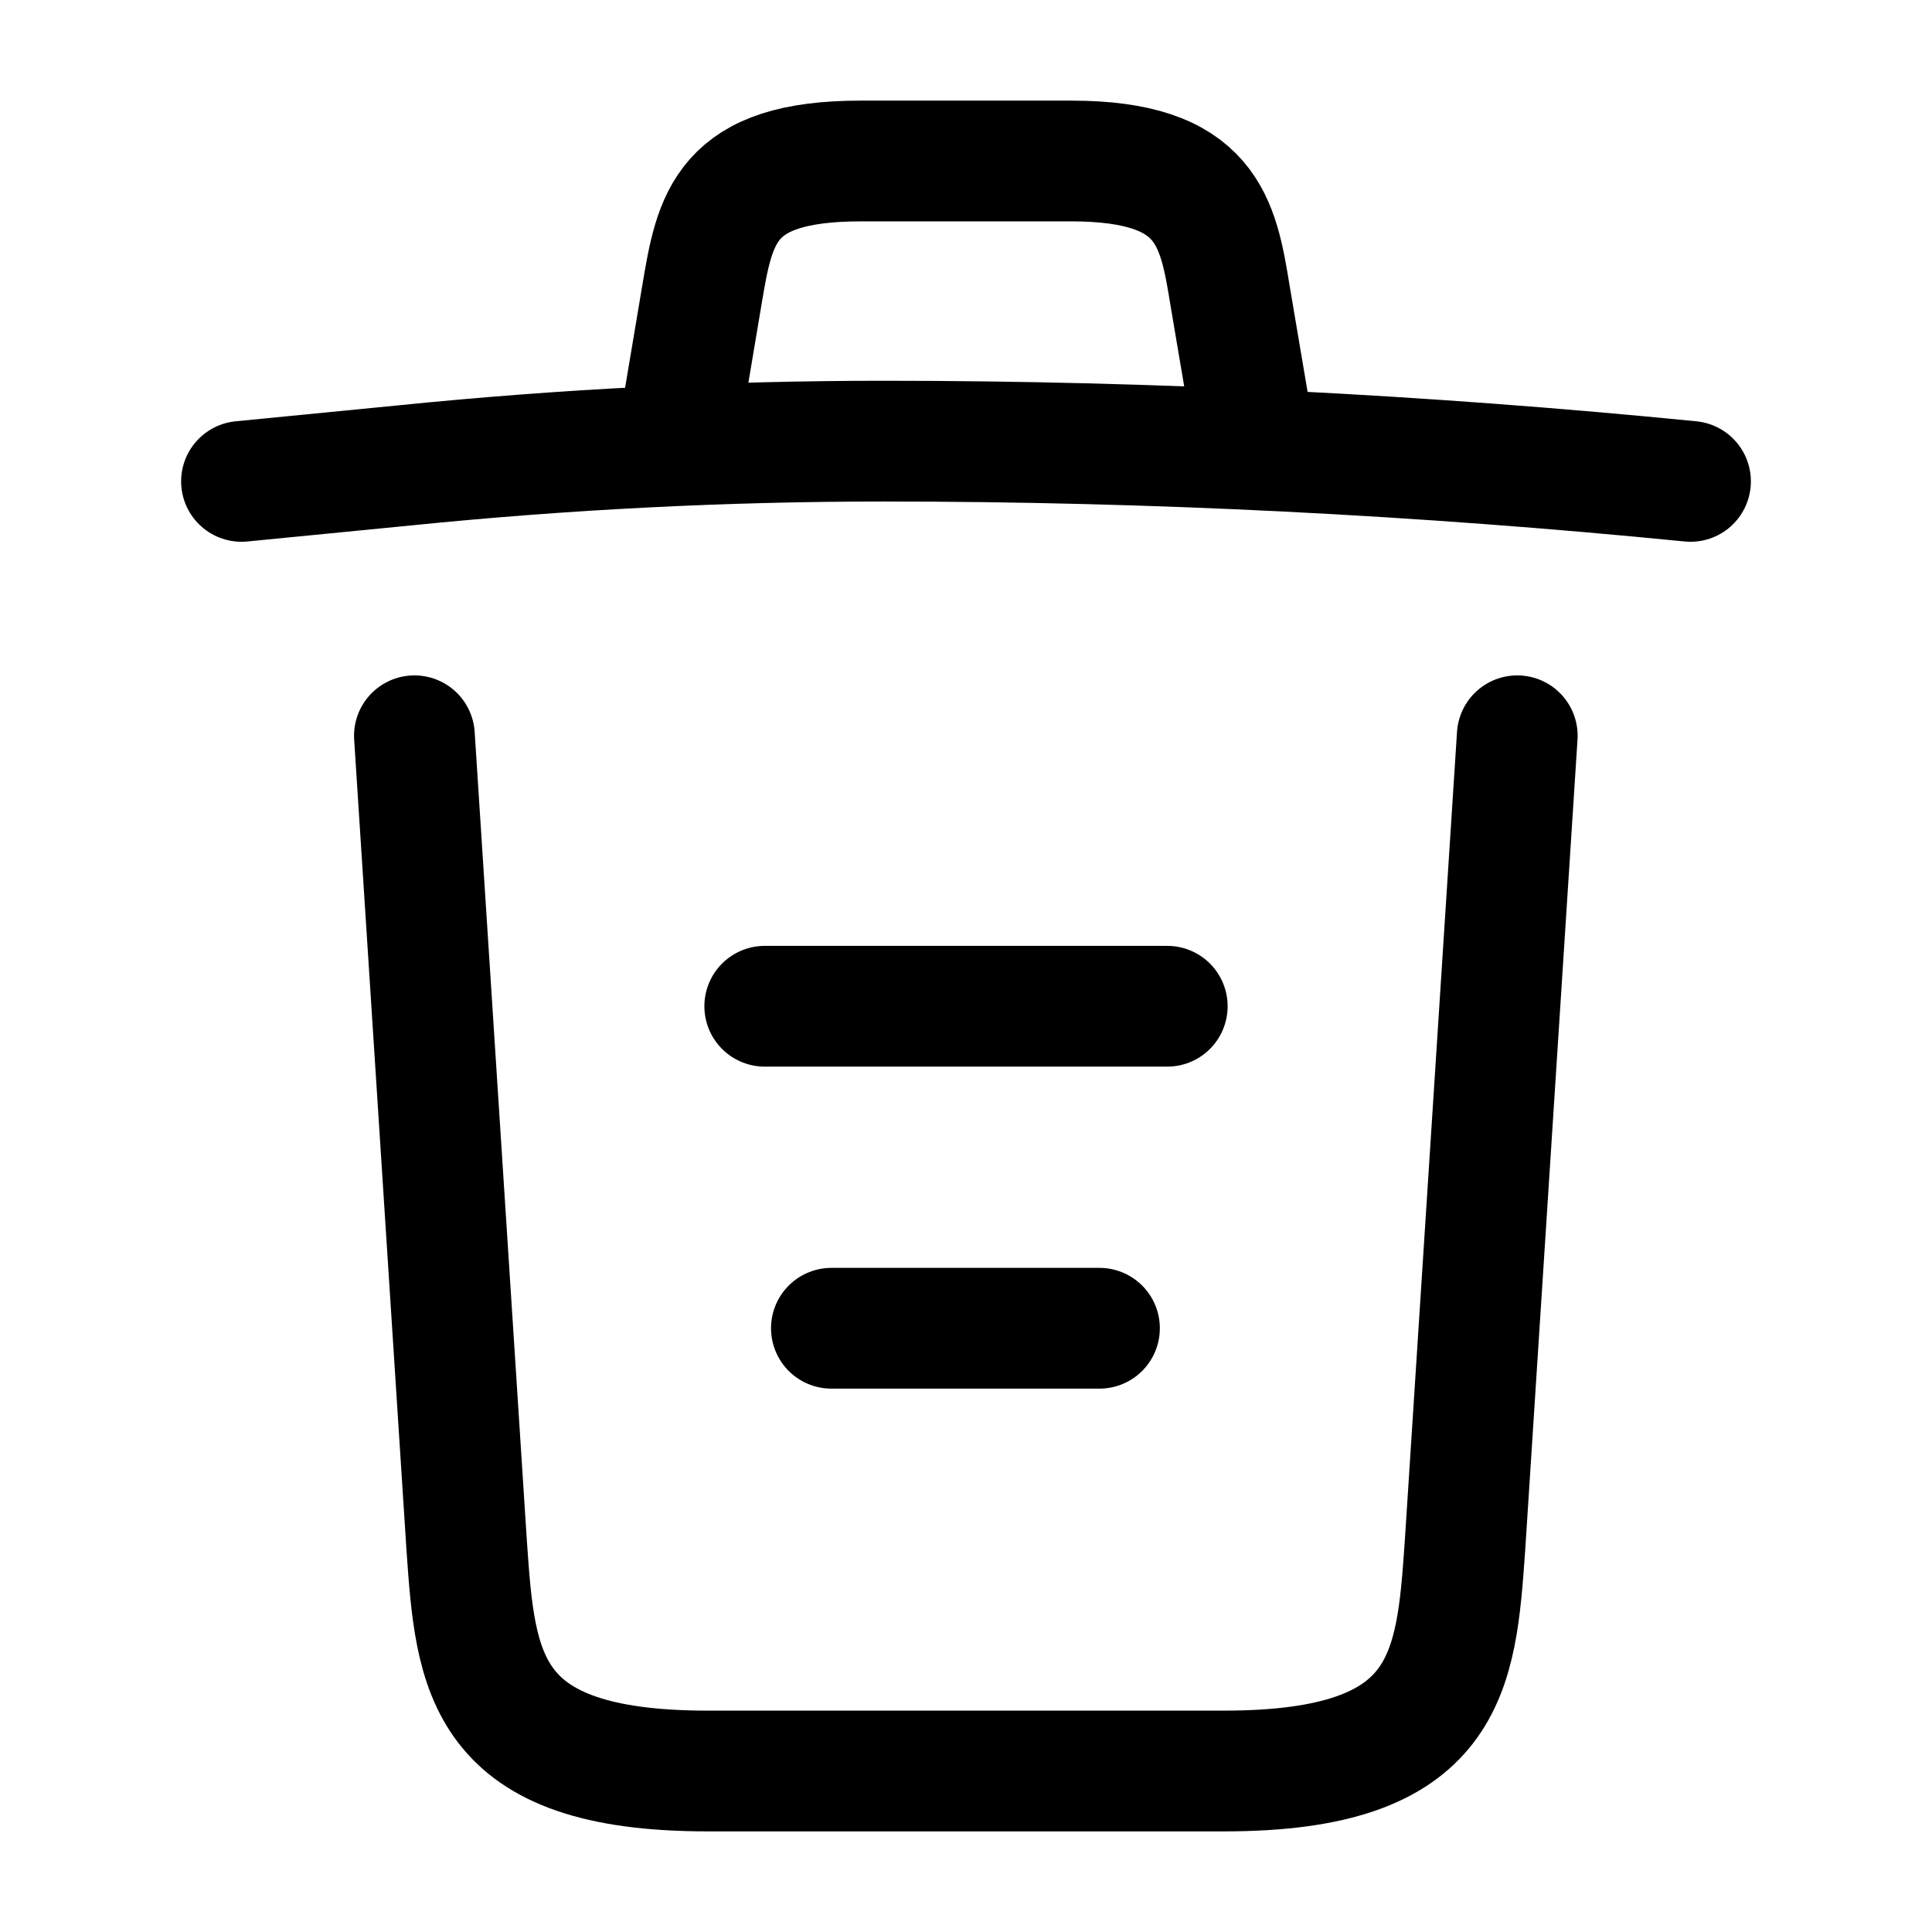
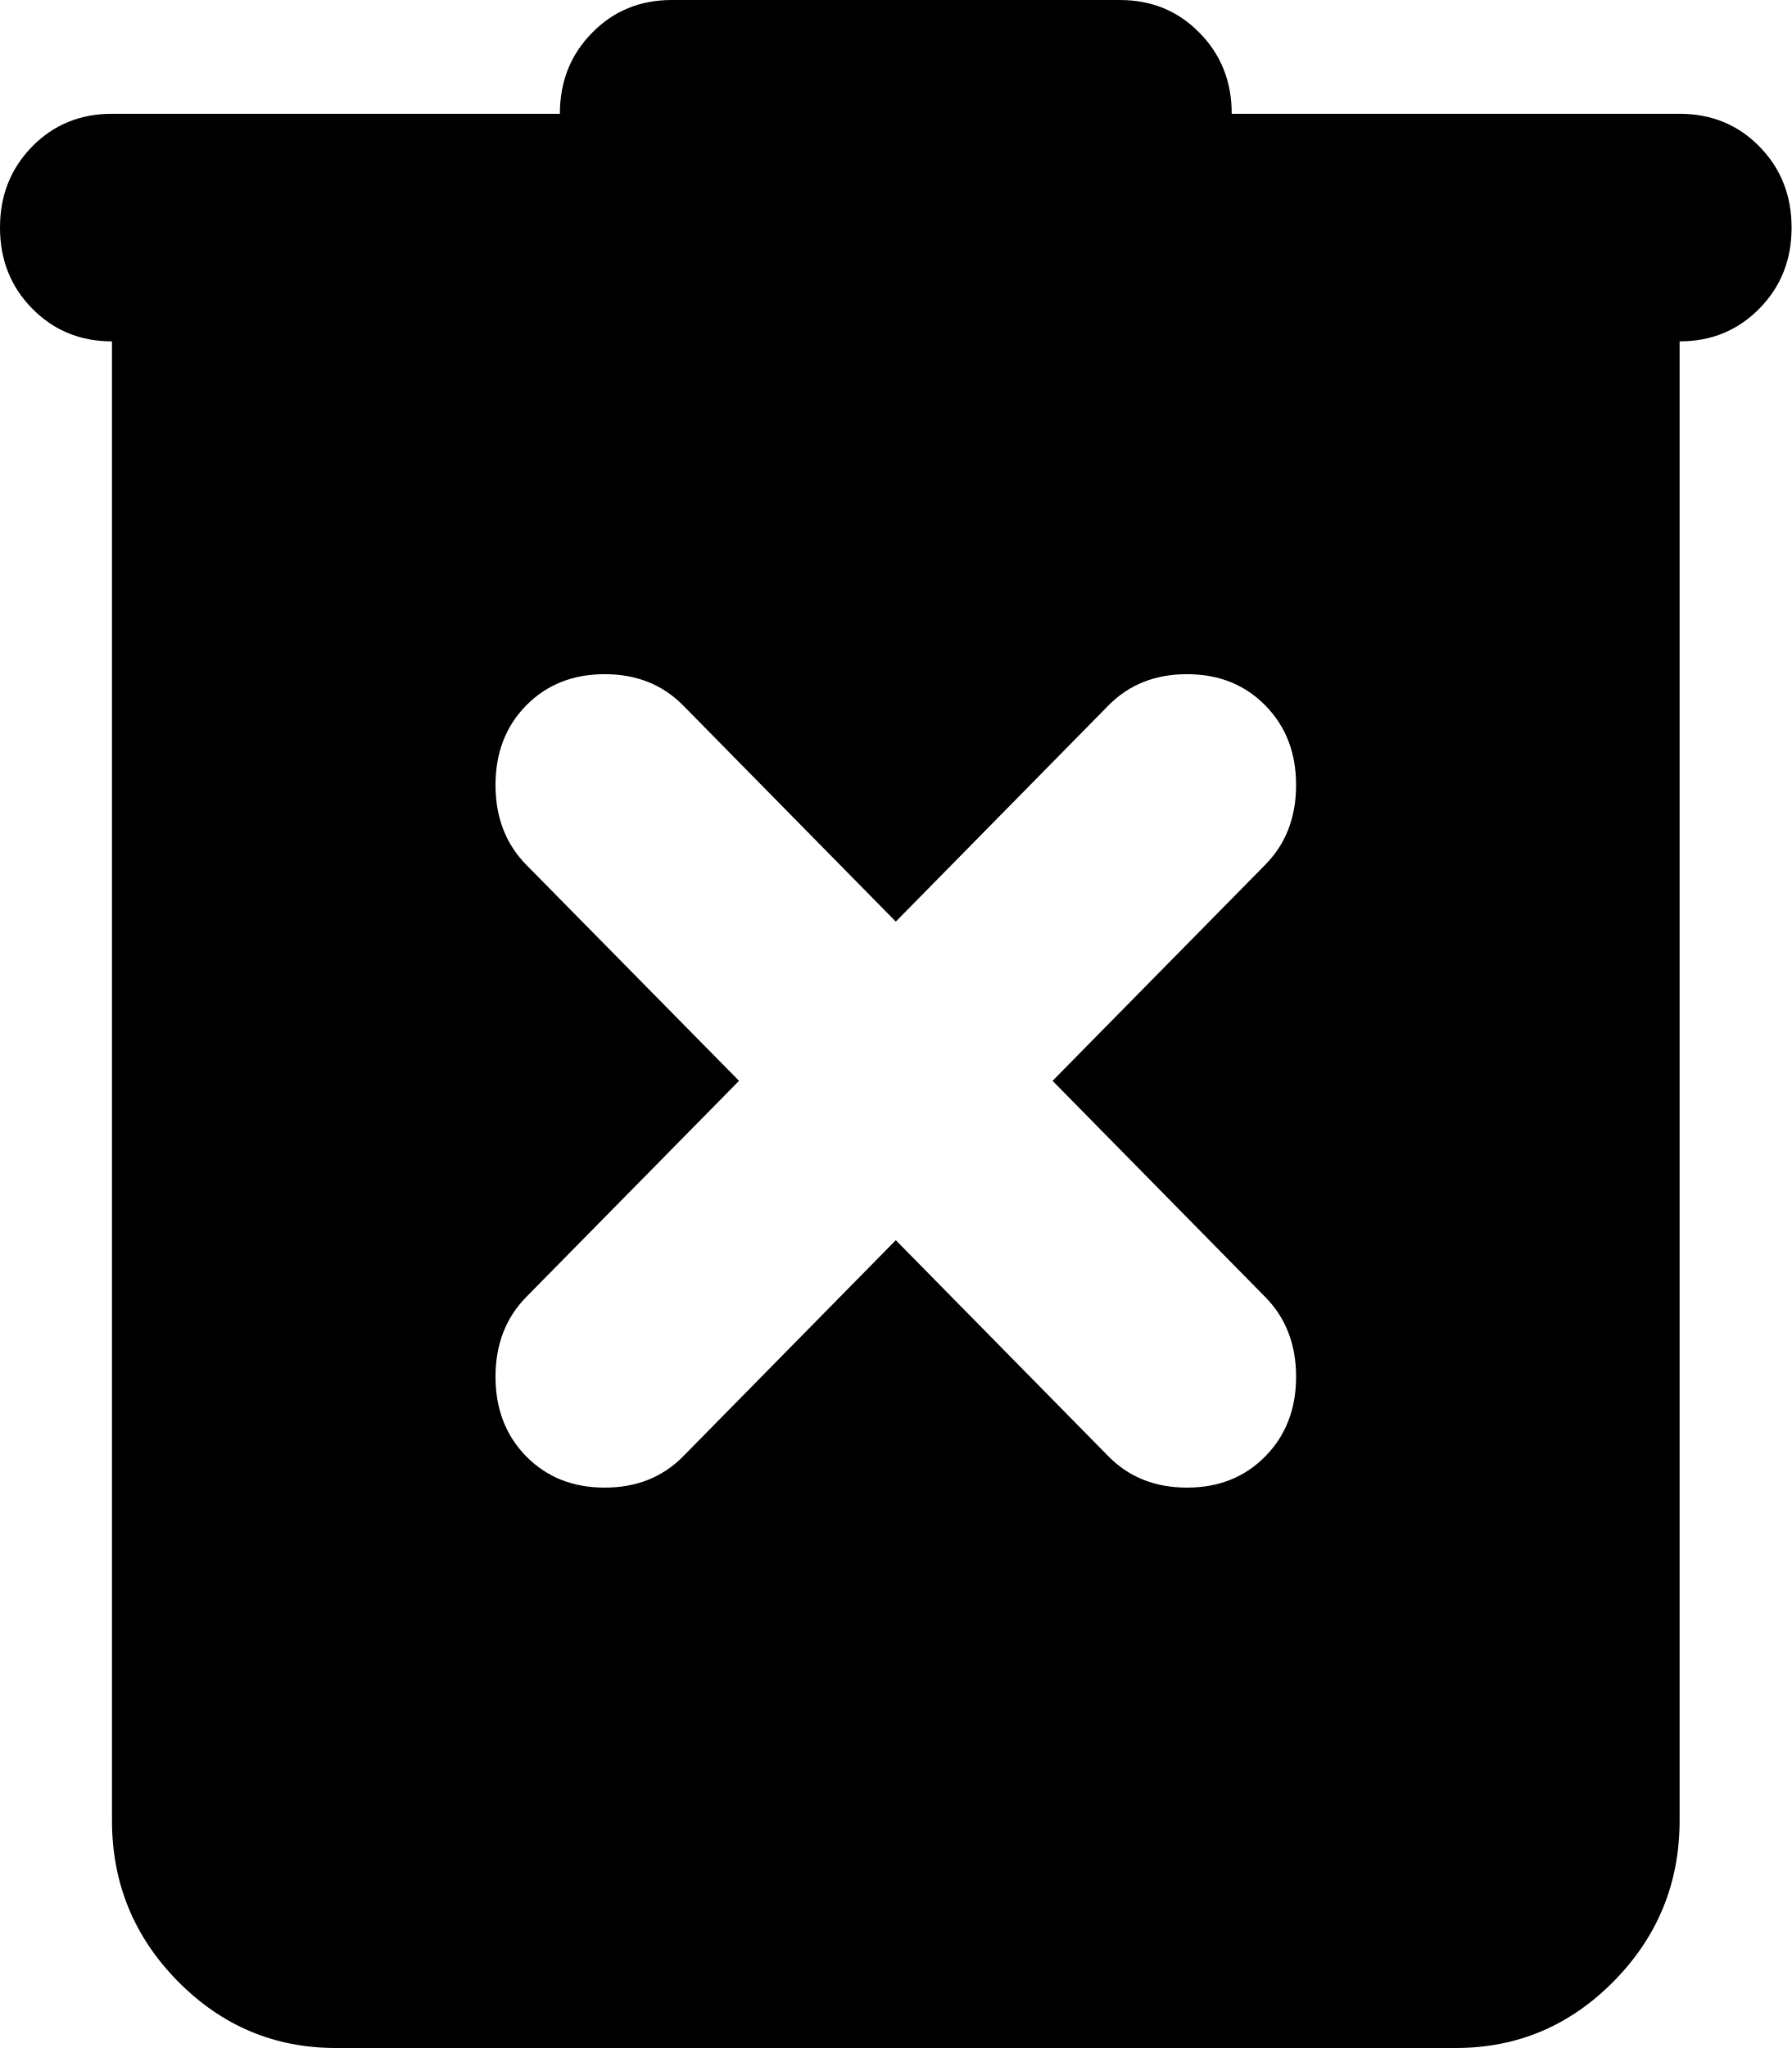
- <svg xmlns="http://www.w3.org/2000/svg" width="24" height="24" viewBox="0 0 24 24" fill="none">
-   <path d="M21 5.98C17.67 5.65 14.32 5.48 10.98 5.48C9 5.48 7.02 5.58 5.04 5.78L3 5.98" stroke="currentColor" stroke-width="1.5" stroke-linecap="round" stroke-linejoin="round" />
-   <path d="M8.5 4.97L8.72 3.66C8.88 2.71 9 2 10.69 2H13.31C15 2 15.13 2.75 15.28 3.67L15.5 4.97" stroke="currentColor" stroke-width="1.5" stroke-linecap="round" stroke-linejoin="round" />
-   <path d="M18.848 9.14L18.198 19.21C18.088 20.78 17.998 22 15.208 22H8.788C5.998 22 5.908 20.78 5.798 19.21L5.148 9.14" stroke="currentColor" stroke-width="1.5" stroke-linecap="round" stroke-linejoin="round" />
-   <path d="M10.328 16.5H13.658" stroke="currentColor" stroke-width="1.5" stroke-linecap="round" stroke-linejoin="round" />
-   <path d="M9.5 12.5H14.5" stroke="currentColor" stroke-width="1.5" stroke-linecap="round" stroke-linejoin="round" />
+ <svg xmlns="http://www.w3.org/2000/svg" width="14" height="16" viewBox="0 0 14 16" fill="none">
+   <path d="M2.625 16C2.144 16 1.732 15.826 1.389 15.478C1.046 15.13 0.875 14.711 0.875 14.222V2.667C0.627 2.667 0.419 2.581 0.252 2.411C0.084 2.241 0 2.03 0 1.778C0 1.526 0.084 1.315 0.252 1.144C0.419 0.974 0.627 0.889 0.875 0.889H4.375C4.375 0.637 4.459 0.426 4.627 0.256C4.794 0.085 5.002 0 5.25 0H8.75C8.998 0 9.206 0.085 9.373 0.256C9.541 0.426 9.625 0.637 9.625 0.889H13.125C13.373 0.889 13.581 0.974 13.748 1.144C13.916 1.315 14 1.526 14 1.778C14 2.03 13.916 2.241 13.748 2.411C13.581 2.581 13.373 2.667 13.125 2.667V14.222C13.125 14.711 12.954 15.13 12.611 15.478C12.268 15.826 11.856 16 11.375 16H2.625ZM7 9.689L8.662 11.378C8.823 11.541 9.027 11.622 9.275 11.622C9.523 11.622 9.727 11.541 9.887 11.378C10.048 11.215 10.128 11.007 10.128 10.756C10.128 10.504 10.048 10.296 9.887 10.133L8.225 8.444L9.887 6.756C10.048 6.593 10.128 6.385 10.128 6.133C10.128 5.881 10.048 5.674 9.887 5.511C9.727 5.348 9.523 5.267 9.275 5.267C9.027 5.267 8.823 5.348 8.662 5.511L7 7.2L5.338 5.511C5.177 5.348 4.973 5.267 4.725 5.267C4.477 5.267 4.273 5.348 4.112 5.511C3.952 5.674 3.872 5.881 3.872 6.133C3.872 6.385 3.952 6.593 4.112 6.756L5.775 8.444L4.112 10.133C3.952 10.296 3.872 10.504 3.872 10.756C3.872 11.007 3.952 11.215 4.112 11.378C4.273 11.541 4.477 11.622 4.725 11.622C4.973 11.622 5.177 11.541 5.338 11.378L7 9.689Z" fill="currentColor" />
</svg>
